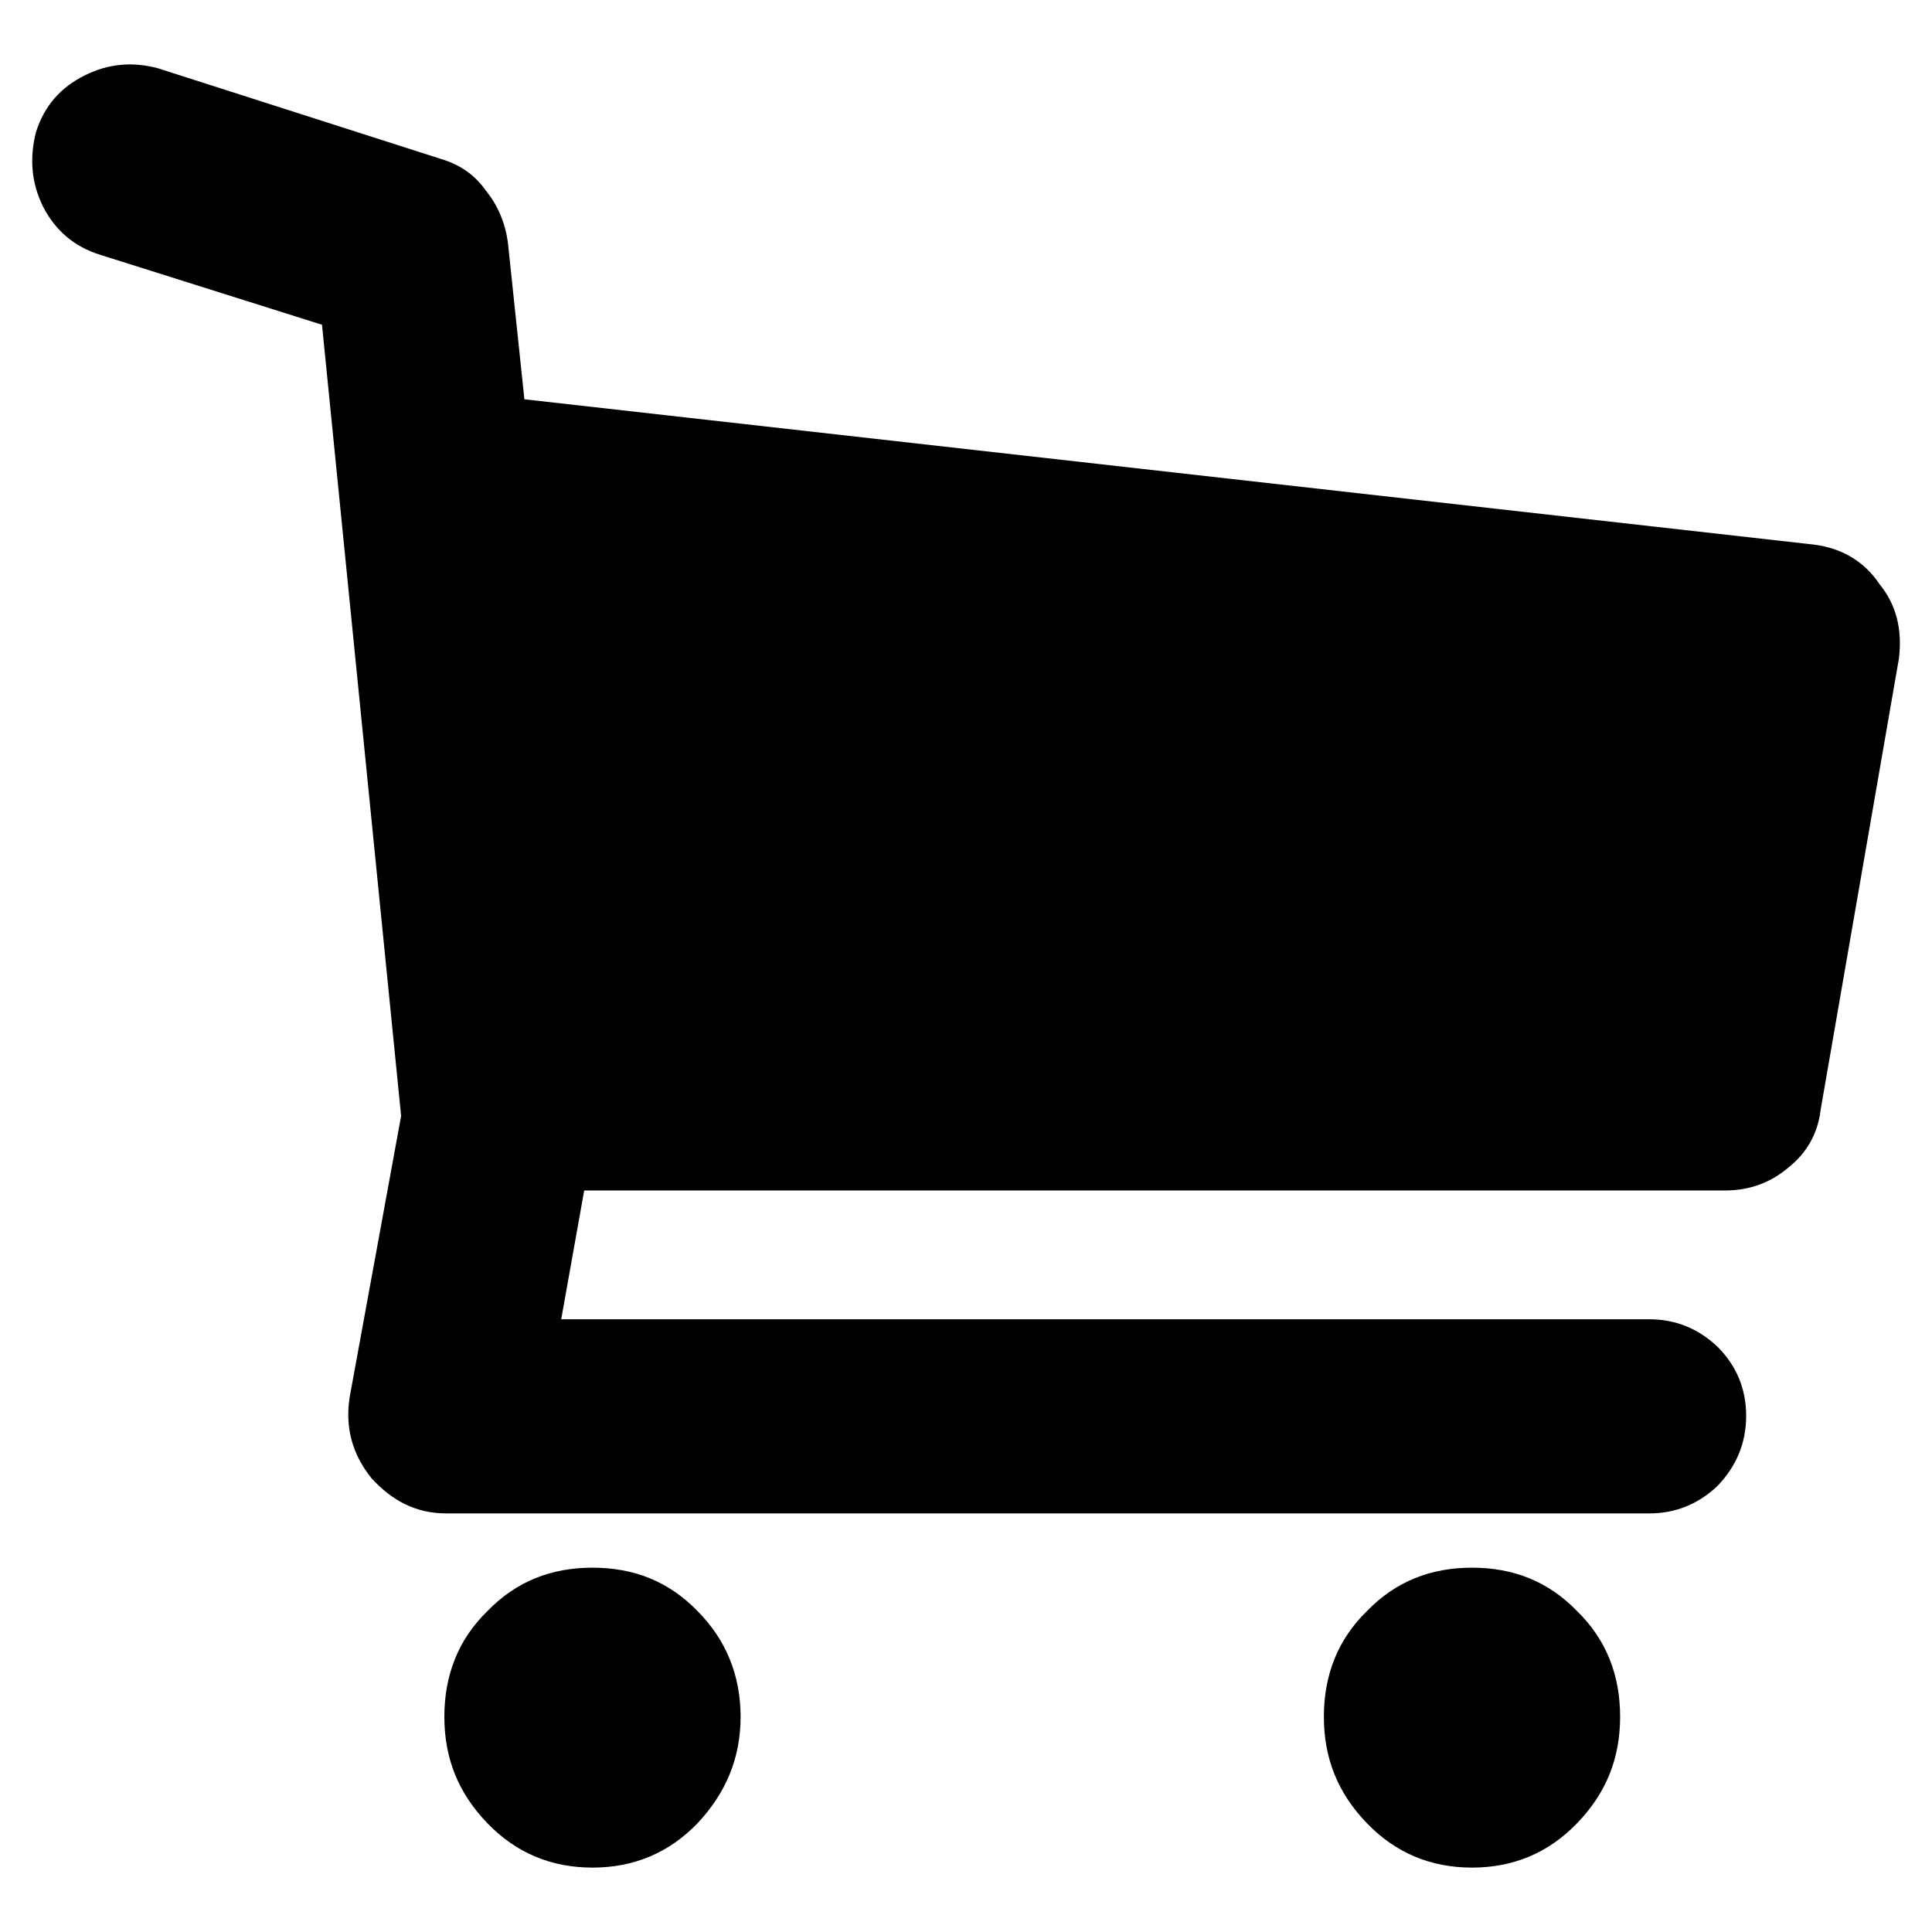
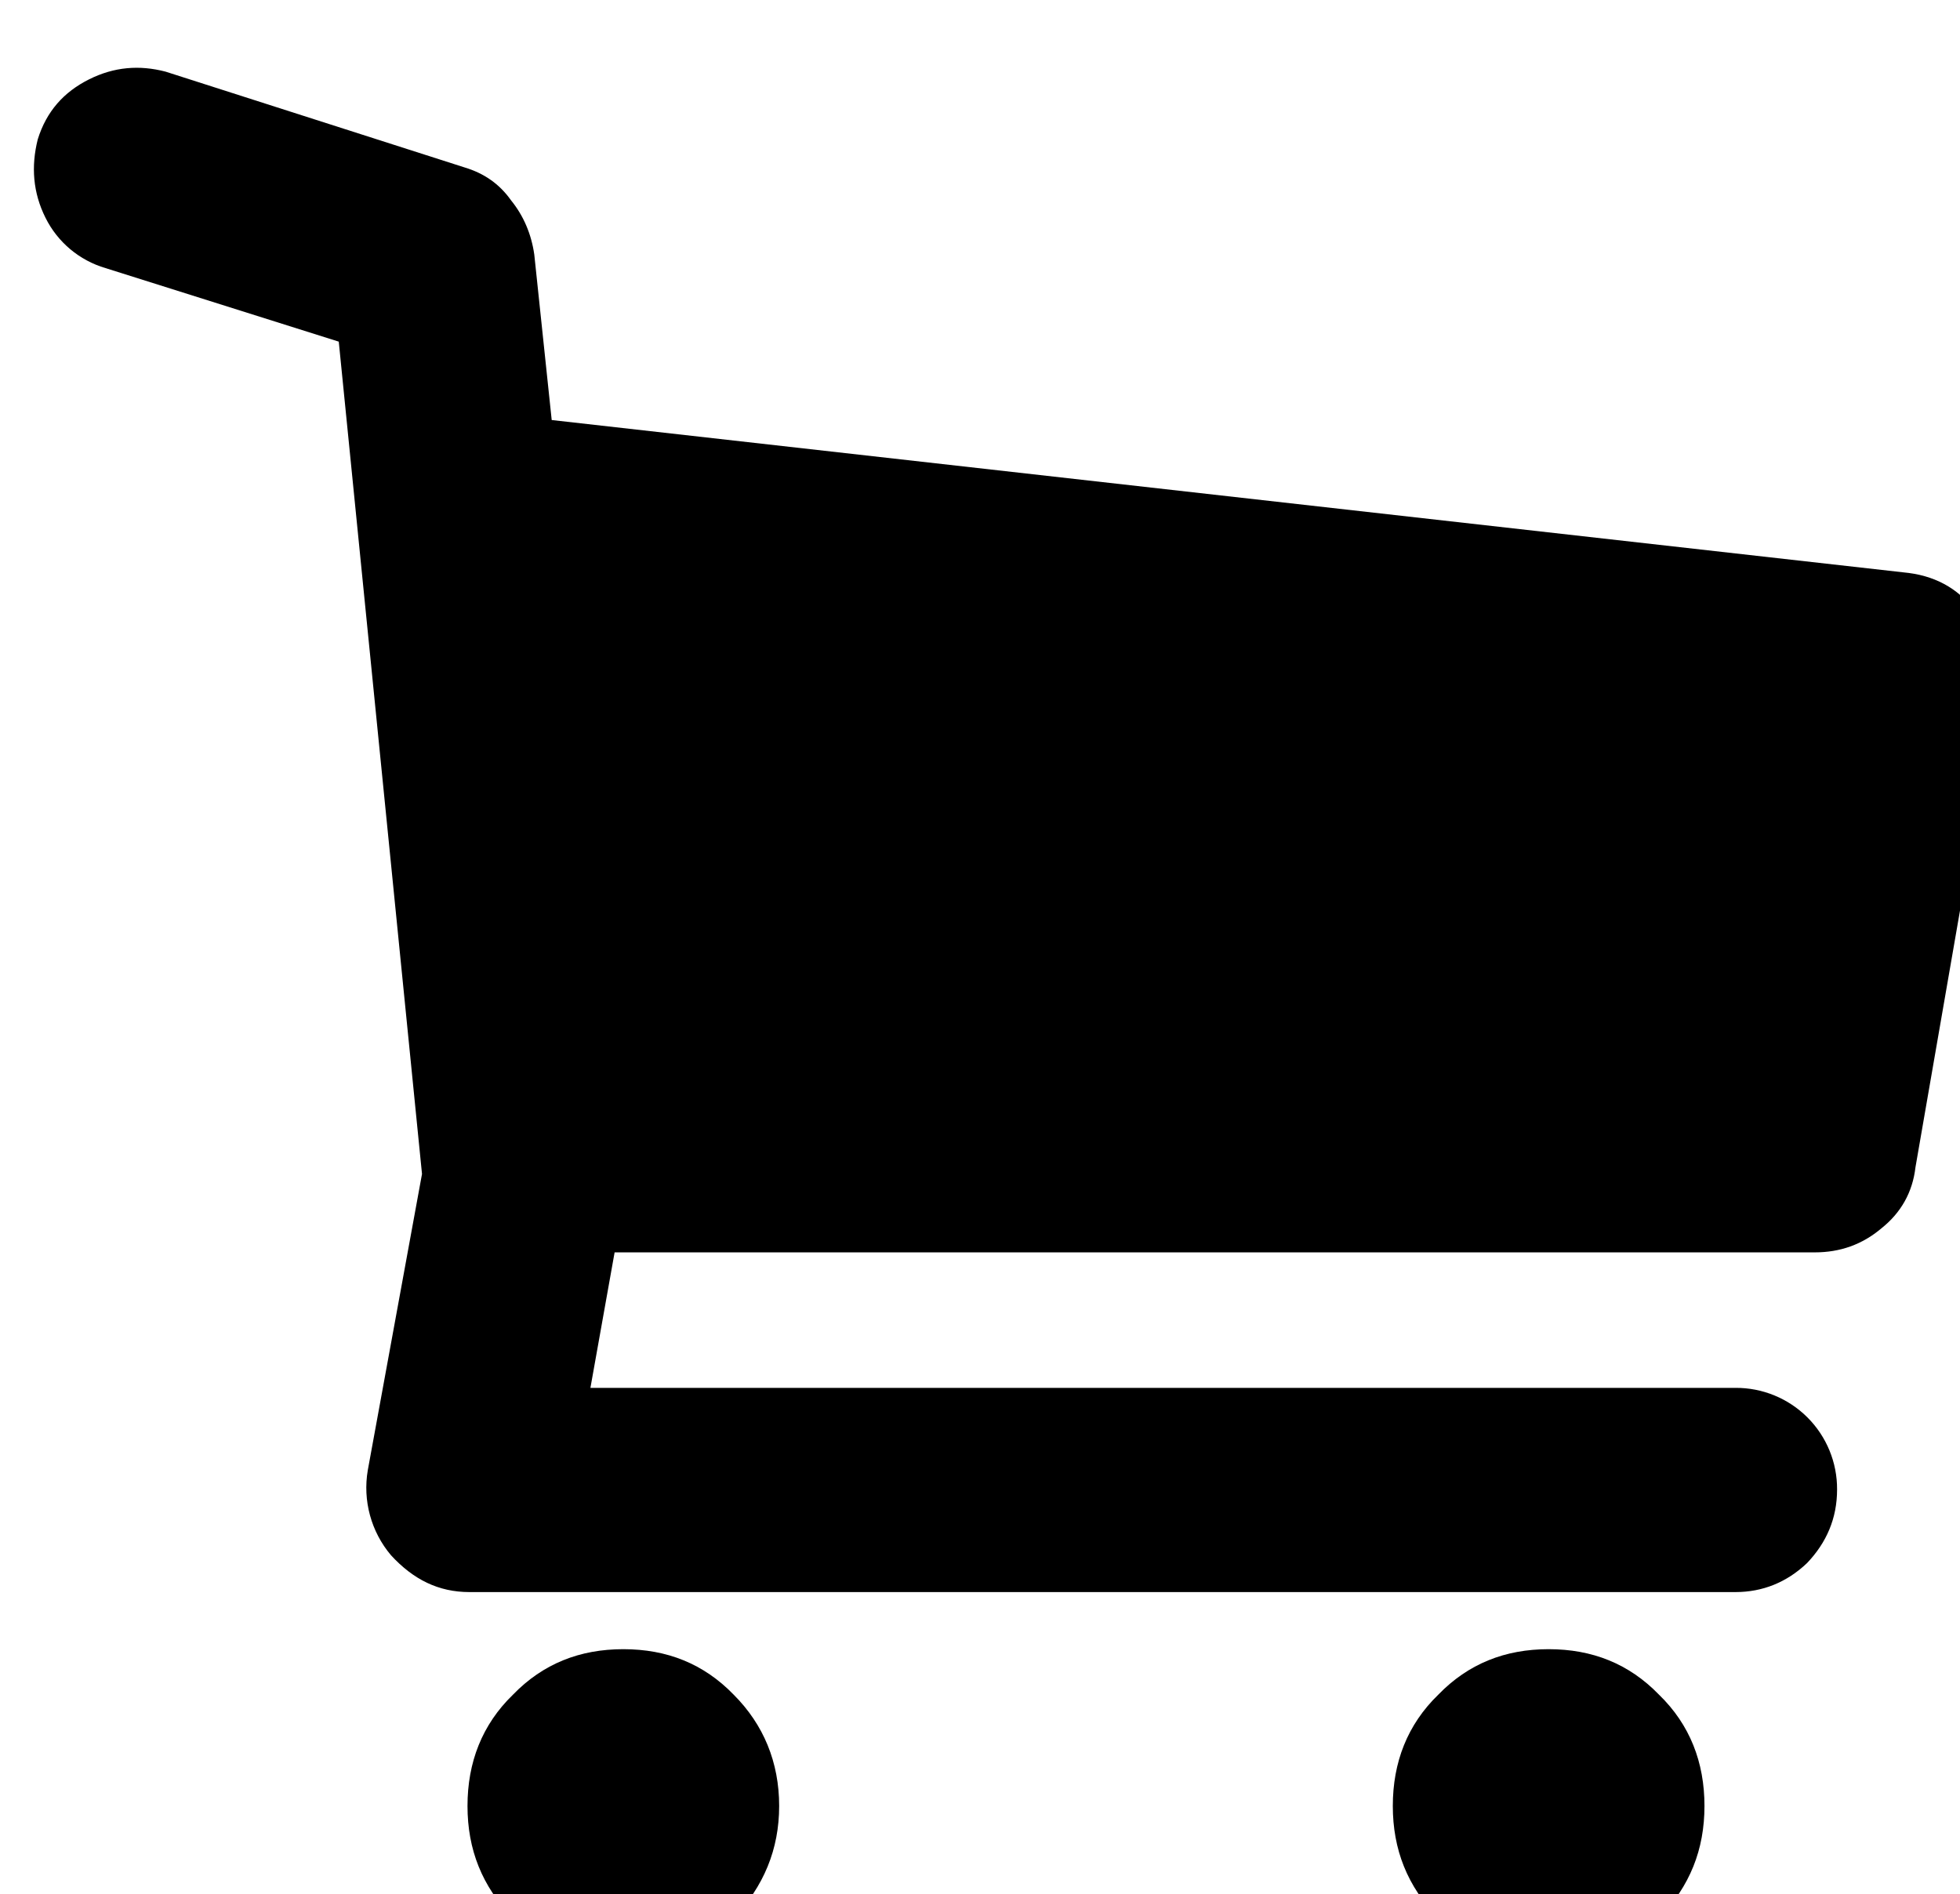
- <svg xmlns="http://www.w3.org/2000/svg" width="21px" height="21px" viewBox="0 0 21 21">
-   <path fillRule="evenodd" d="M 20.43 6.35C 20.61 6.57 20.68 6.84 20.64 7.16 20.64 7.16 19.79 12.06 19.79 12.06 19.76 12.32 19.64 12.53 19.44 12.69 19.24 12.86 19.01 12.94 18.75 12.94 18.75 12.94 6.35 12.94 6.35 12.94 6.35 12.94 6.1 14.34 6.1 14.34 6.1 14.34 17.93 14.34 17.93 14.34 18.21 14.34 18.46 14.44 18.67 14.64 18.87 14.84 18.98 15.09 18.98 15.39 18.98 15.69 18.87 15.94 18.67 16.15 18.46 16.35 18.21 16.45 17.93 16.45 17.93 16.45 4.85 16.45 4.85 16.45 4.53 16.45 4.27 16.32 4.04 16.07 3.83 15.81 3.75 15.52 3.8 15.19 3.8 15.19 4.36 12.13 4.36 12.13 4.36 12.13 3.5 3.53 3.5 3.53 3.5 3.53 1.09 2.77 1.09 2.77 0.8 2.68 0.6 2.5 0.47 2.25 0.34 1.99 0.32 1.72 0.39 1.44 0.48 1.15 0.66 0.95 0.92 0.82 1.18 0.69 1.44 0.67 1.71 0.74 1.71 0.74 4.8 1.73 4.8 1.73 5 1.79 5.16 1.9 5.28 2.07 5.41 2.23 5.49 2.42 5.52 2.63 5.52 2.63 5.7 4.34 5.7 4.34 5.7 4.34 19.72 5.92 19.72 5.92 20.03 5.96 20.27 6.11 20.43 6.35ZM 6.44 17.04C 6.89 17.04 7.27 17.19 7.58 17.51 7.89 17.82 8.05 18.21 8.05 18.66 8.05 19.11 7.89 19.49 7.58 19.82 7.27 20.14 6.89 20.3 6.44 20.3 5.99 20.3 5.61 20.14 5.3 19.82 4.98 19.49 4.83 19.11 4.83 18.66 4.83 18.21 4.98 17.82 5.3 17.51 5.61 17.19 5.99 17.04 6.44 17.04ZM 16 17.04C 16.45 17.04 16.83 17.19 17.14 17.51 17.46 17.82 17.61 18.21 17.61 18.66 17.61 19.11 17.46 19.49 17.14 19.82 16.83 20.14 16.45 20.3 16 20.3 15.55 20.3 15.17 20.14 14.86 19.82 14.54 19.49 14.39 19.11 14.39 18.66 14.39 18.21 14.54 17.82 14.86 17.51 15.17 17.19 15.55 17.04 16 17.04Z" />
+ <svg xmlns="http://www.w3.org/2000/svg">
+   <path d="M20.43 6.35c.18.22.25.49.21.81l-.85 4.9c-.03.26-.15.47-.35.63-.2.17-.43.25-.69.25H6.35l-.25 1.4h11.83a1.044 1.044 0 0 1 1.05 1.05c0 .3-.11.55-.31.76-.21.2-.46.3-.74.3H4.85c-.32 0-.58-.13-.81-.38a1.08 1.08 0 0 1-.24-.88l.56-3.06-.86-8.6-2.41-.76a1.01 1.01 0 0 1-.62-.52c-.13-.26-.15-.53-.08-.81.09-.29.27-.49.53-.62s.52-.15.79-.08l3.09.99c.2.06.36.17.48.34.13.16.21.35.24.56l.18 1.71 14.02 1.58c.31.04.55.19.71.43zM6.44 17.04c.45 0 .83.15 1.14.47.31.31.47.7.47 1.15 0 .45-.16.83-.47 1.16-.31.32-.69.48-1.14.48-.45 0-.83-.16-1.14-.48-.32-.33-.47-.71-.47-1.16 0-.45.15-.84.47-1.15.31-.32.69-.47 1.14-.47zm9.56 0c.45 0 .83.15 1.14.47.32.31.47.7.47 1.15 0 .45-.15.83-.47 1.16-.31.32-.69.48-1.14.48-.45 0-.83-.16-1.14-.48-.32-.33-.47-.71-.47-1.16 0-.45.15-.84.47-1.15.31-.32.69-.47 1.14-.47z" />
</svg>
